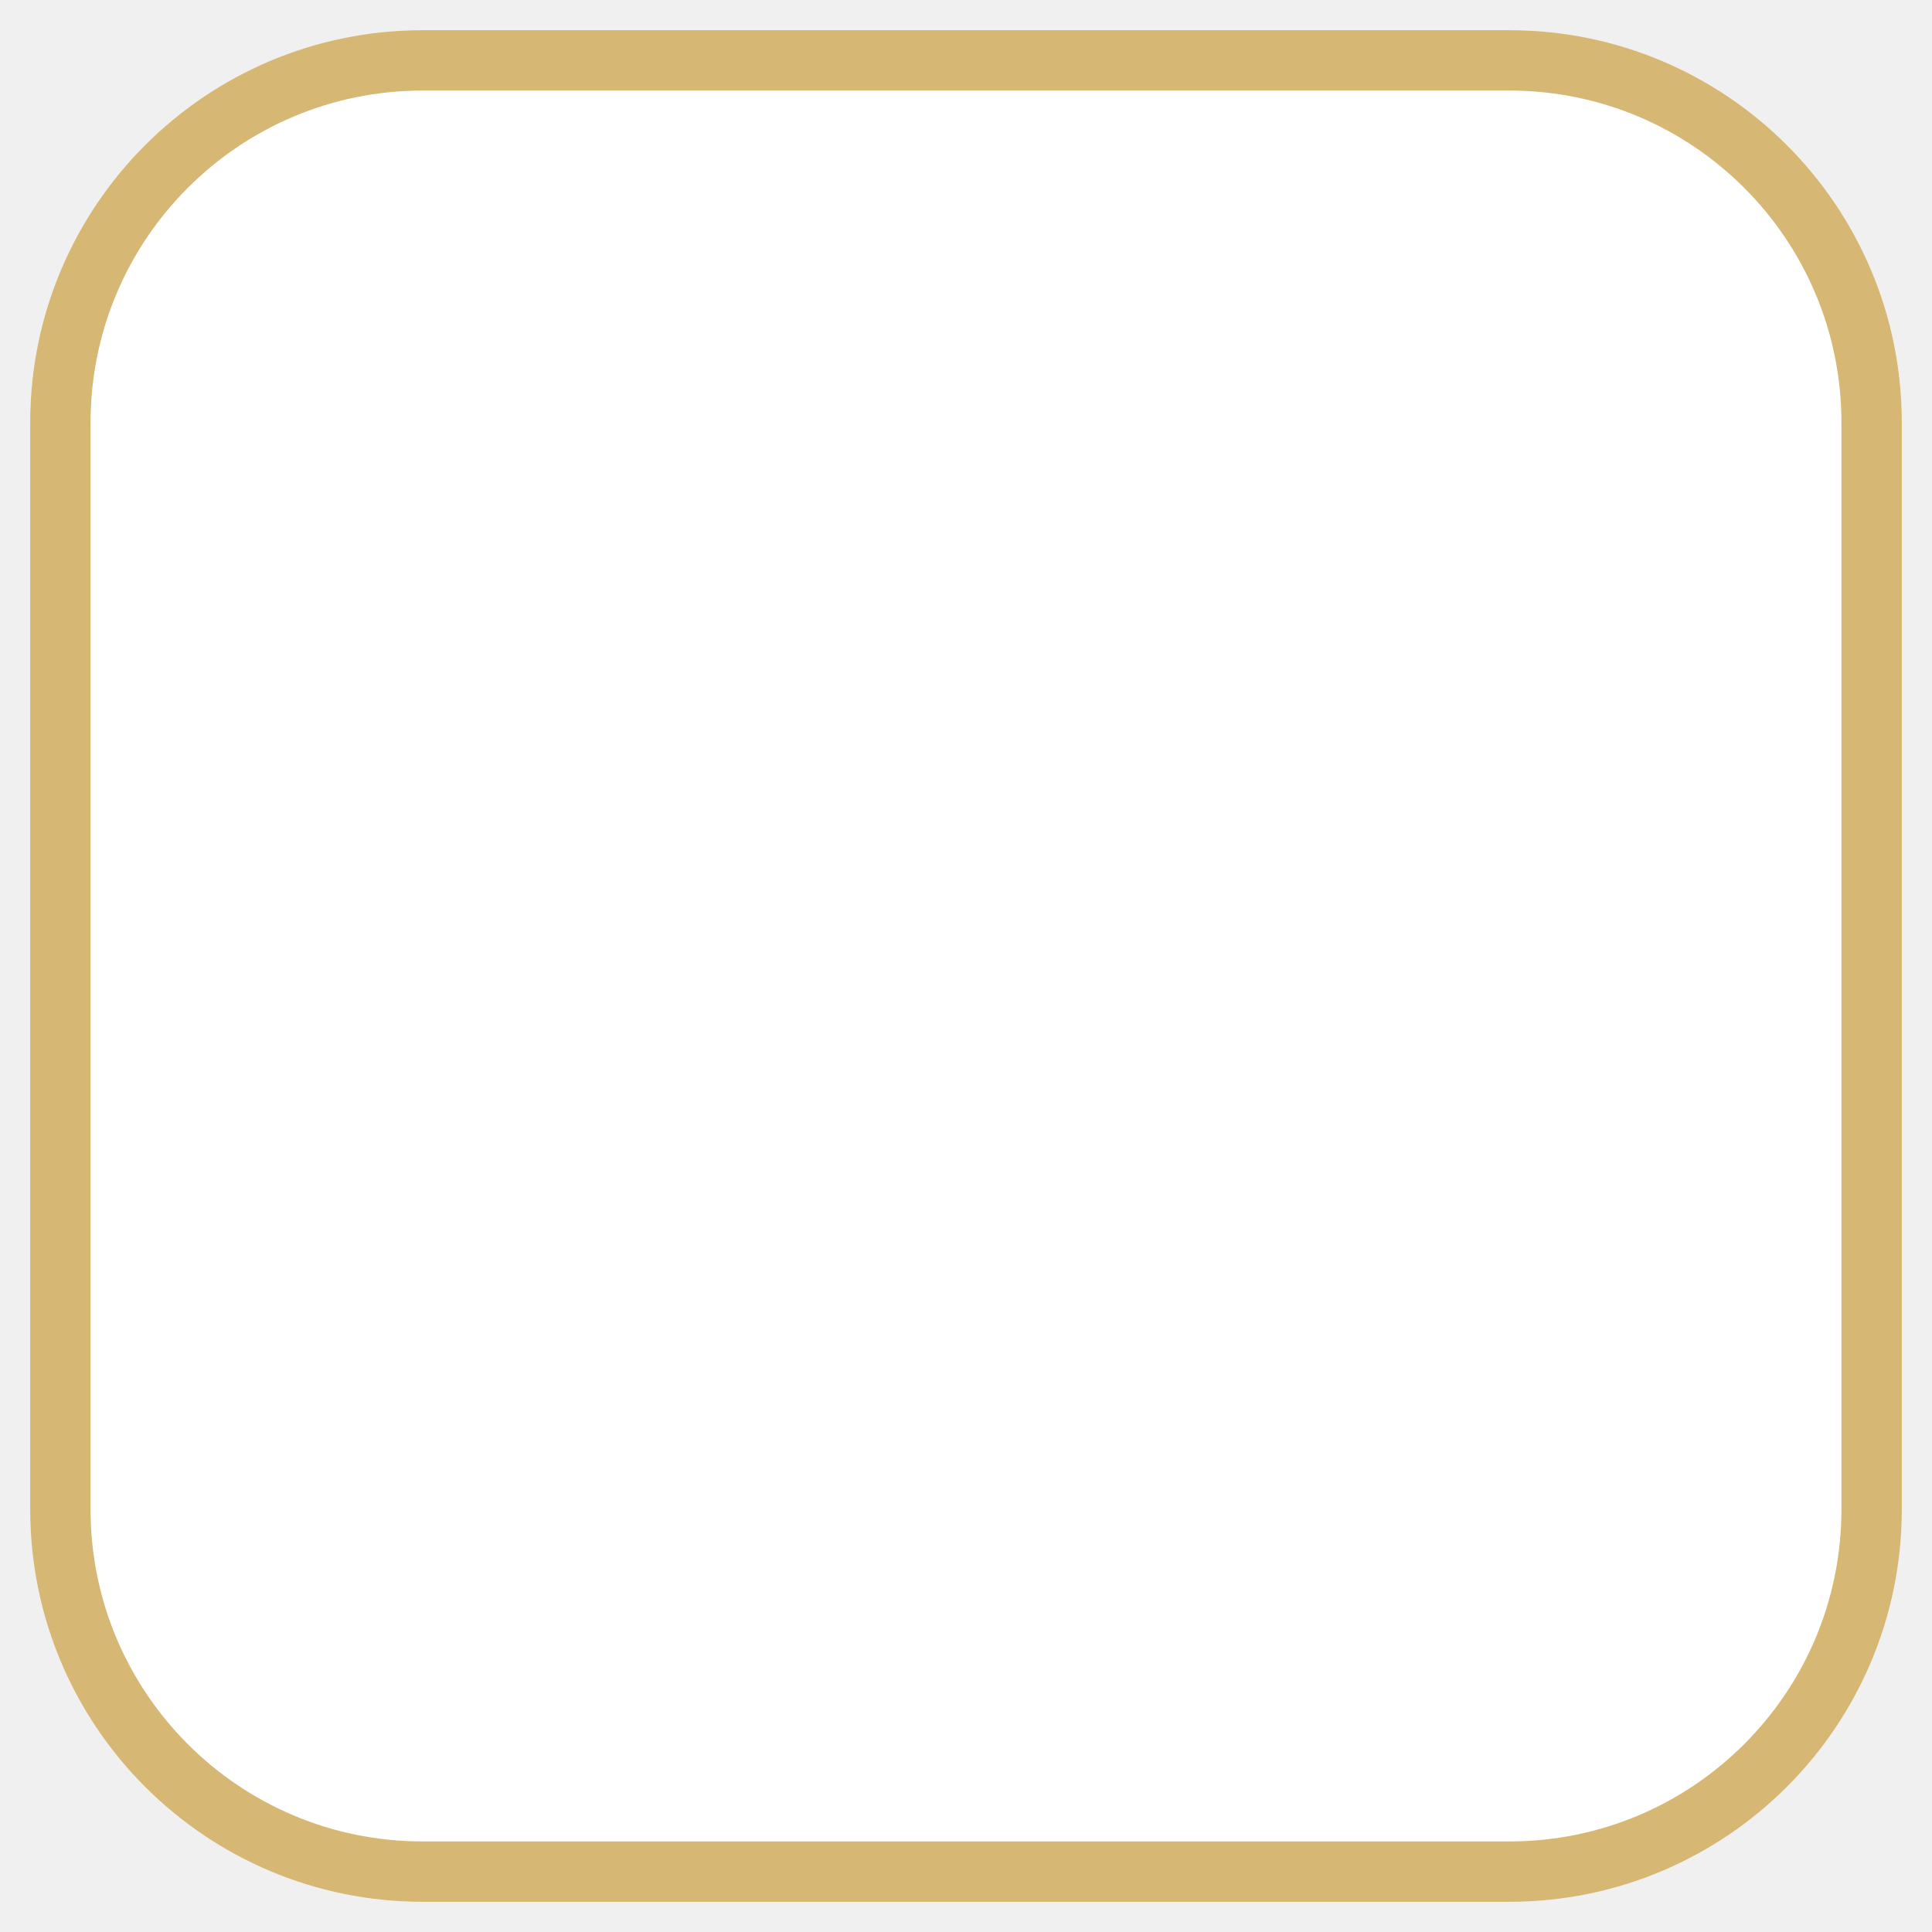
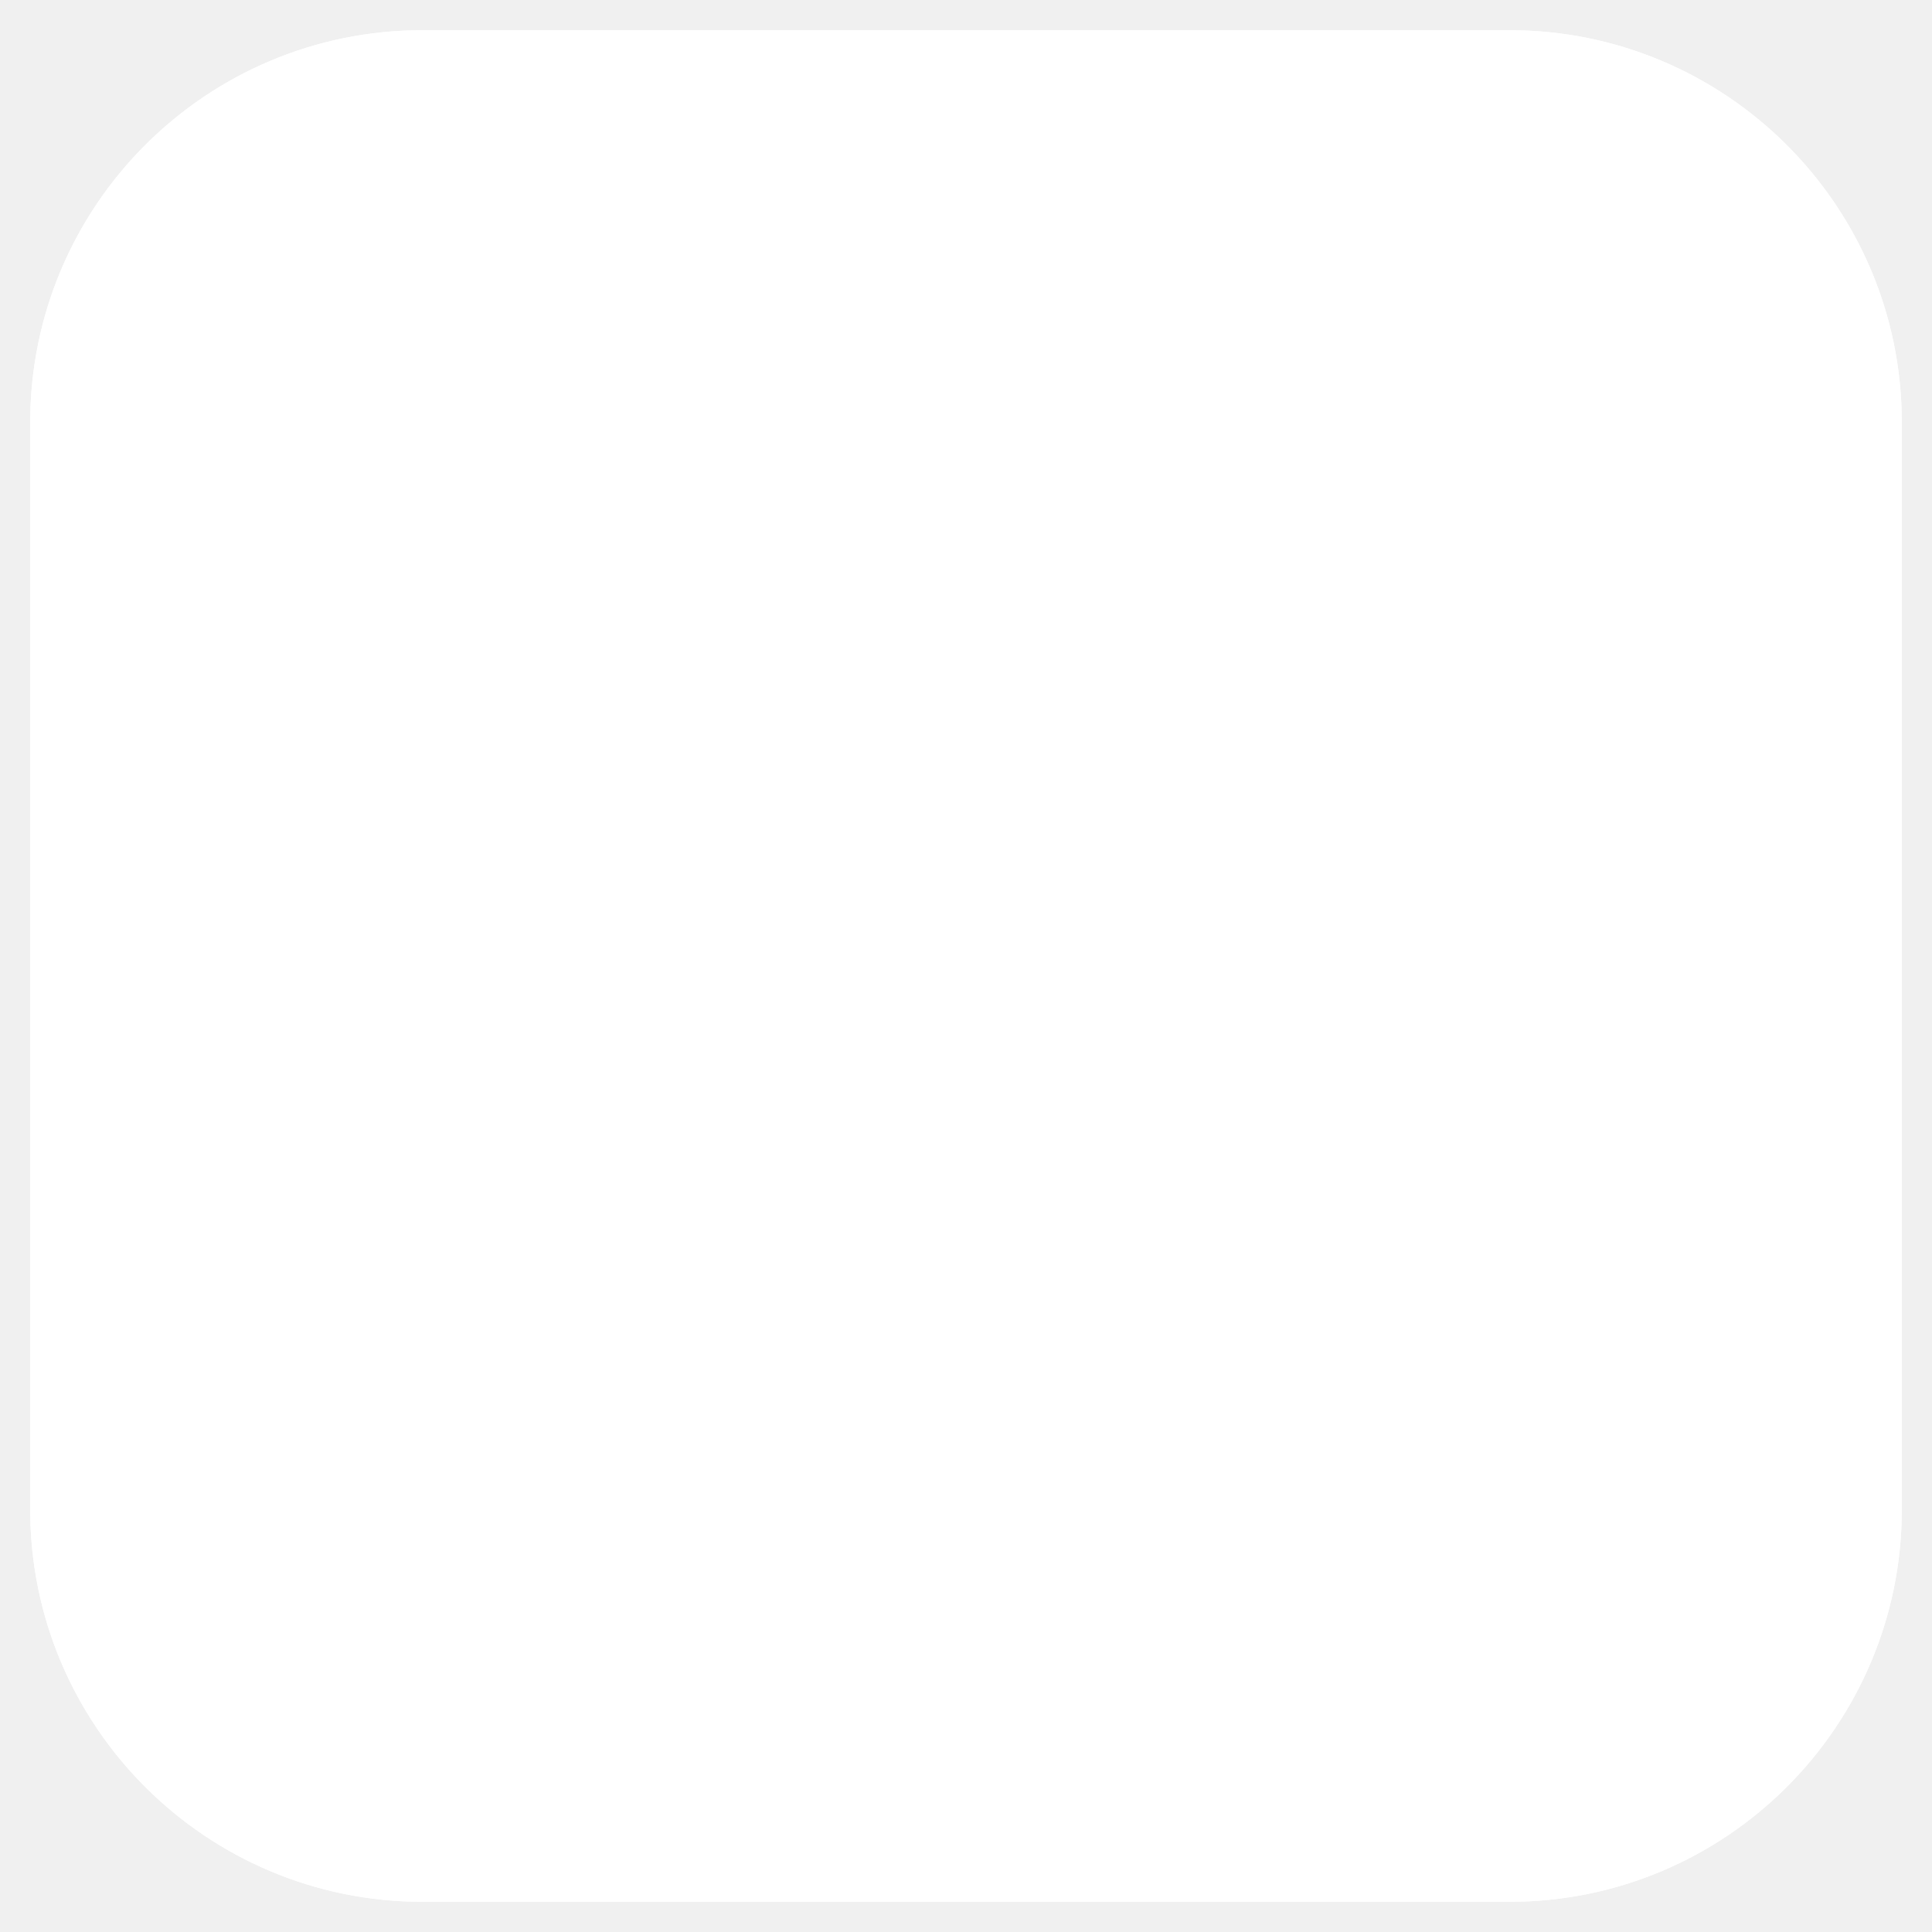
<svg xmlns="http://www.w3.org/2000/svg" width="64" height="64" viewBox="0 0 64 64">
  <rect x="1" y="1" width="62" height="62" rx="13" fill="white" />
-   <rect x="2" y="2" width="60" height="60" rx="12" fill="none" stroke="#D6B774" stroke-width="2" />
+   <rect x="2" y="2" width="60" height="60" rx="12" fill="none" stroke="#FFFFFF" stroke-width="2" />
</svg>
